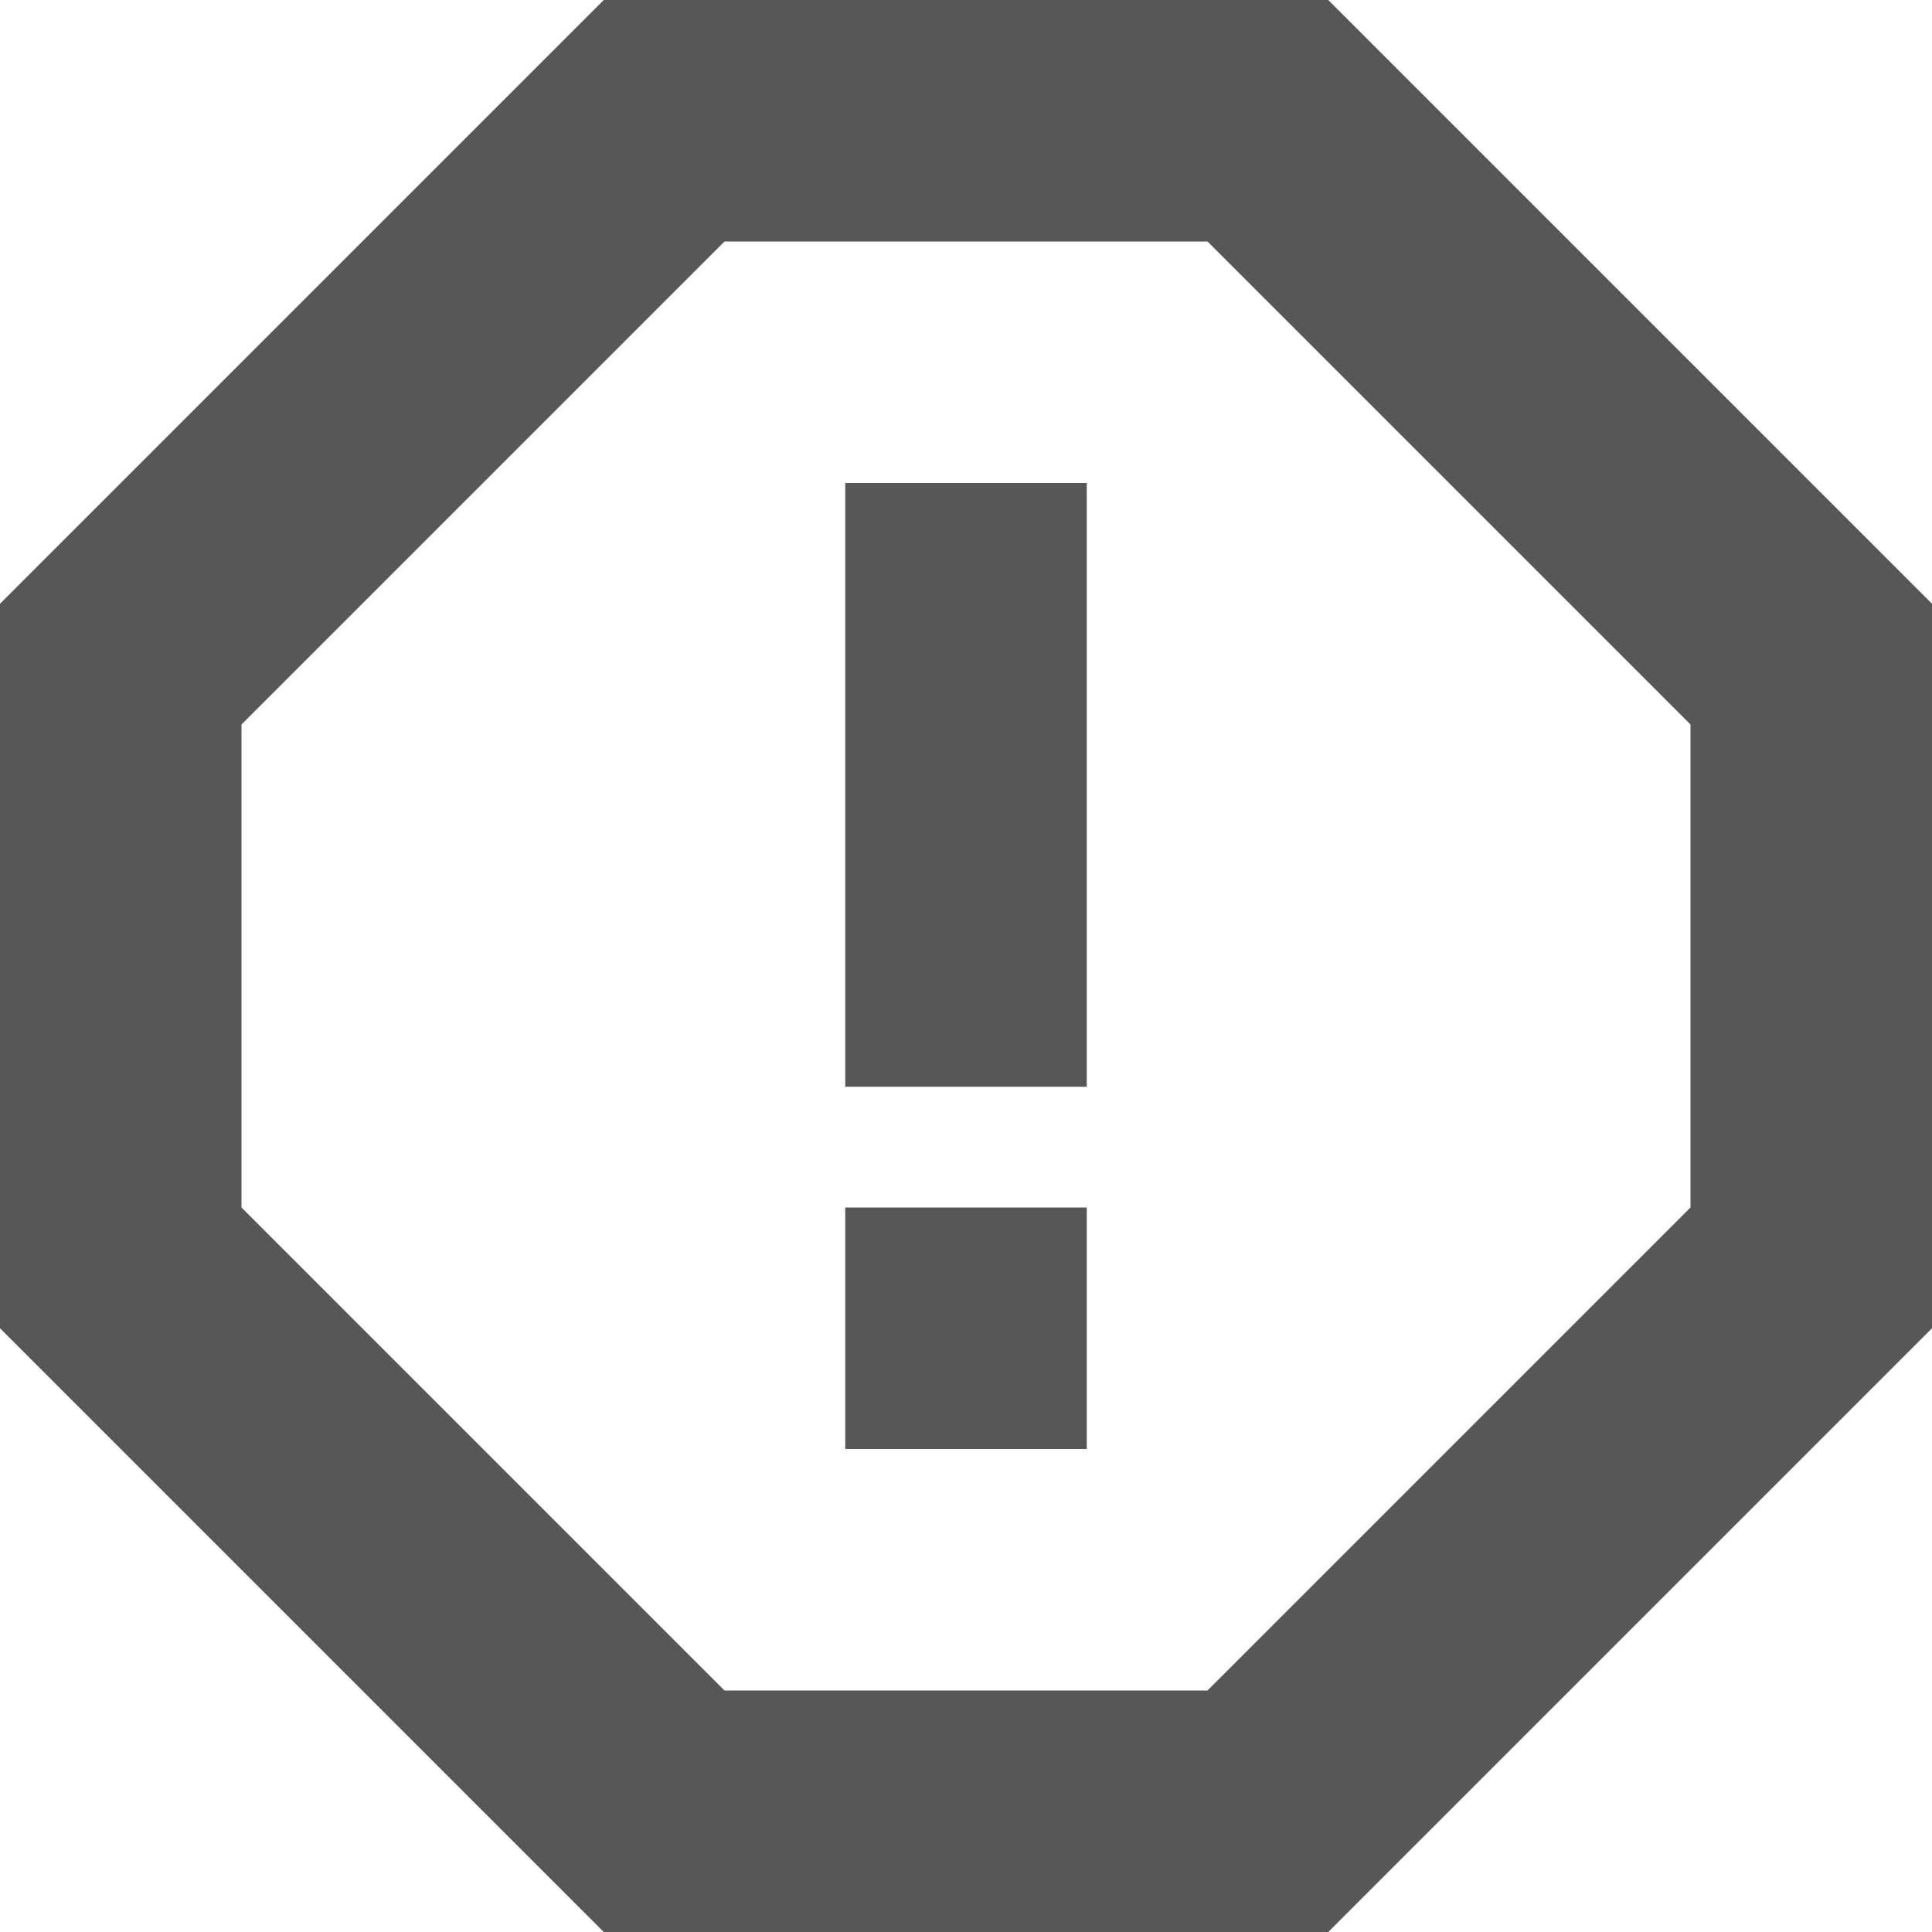
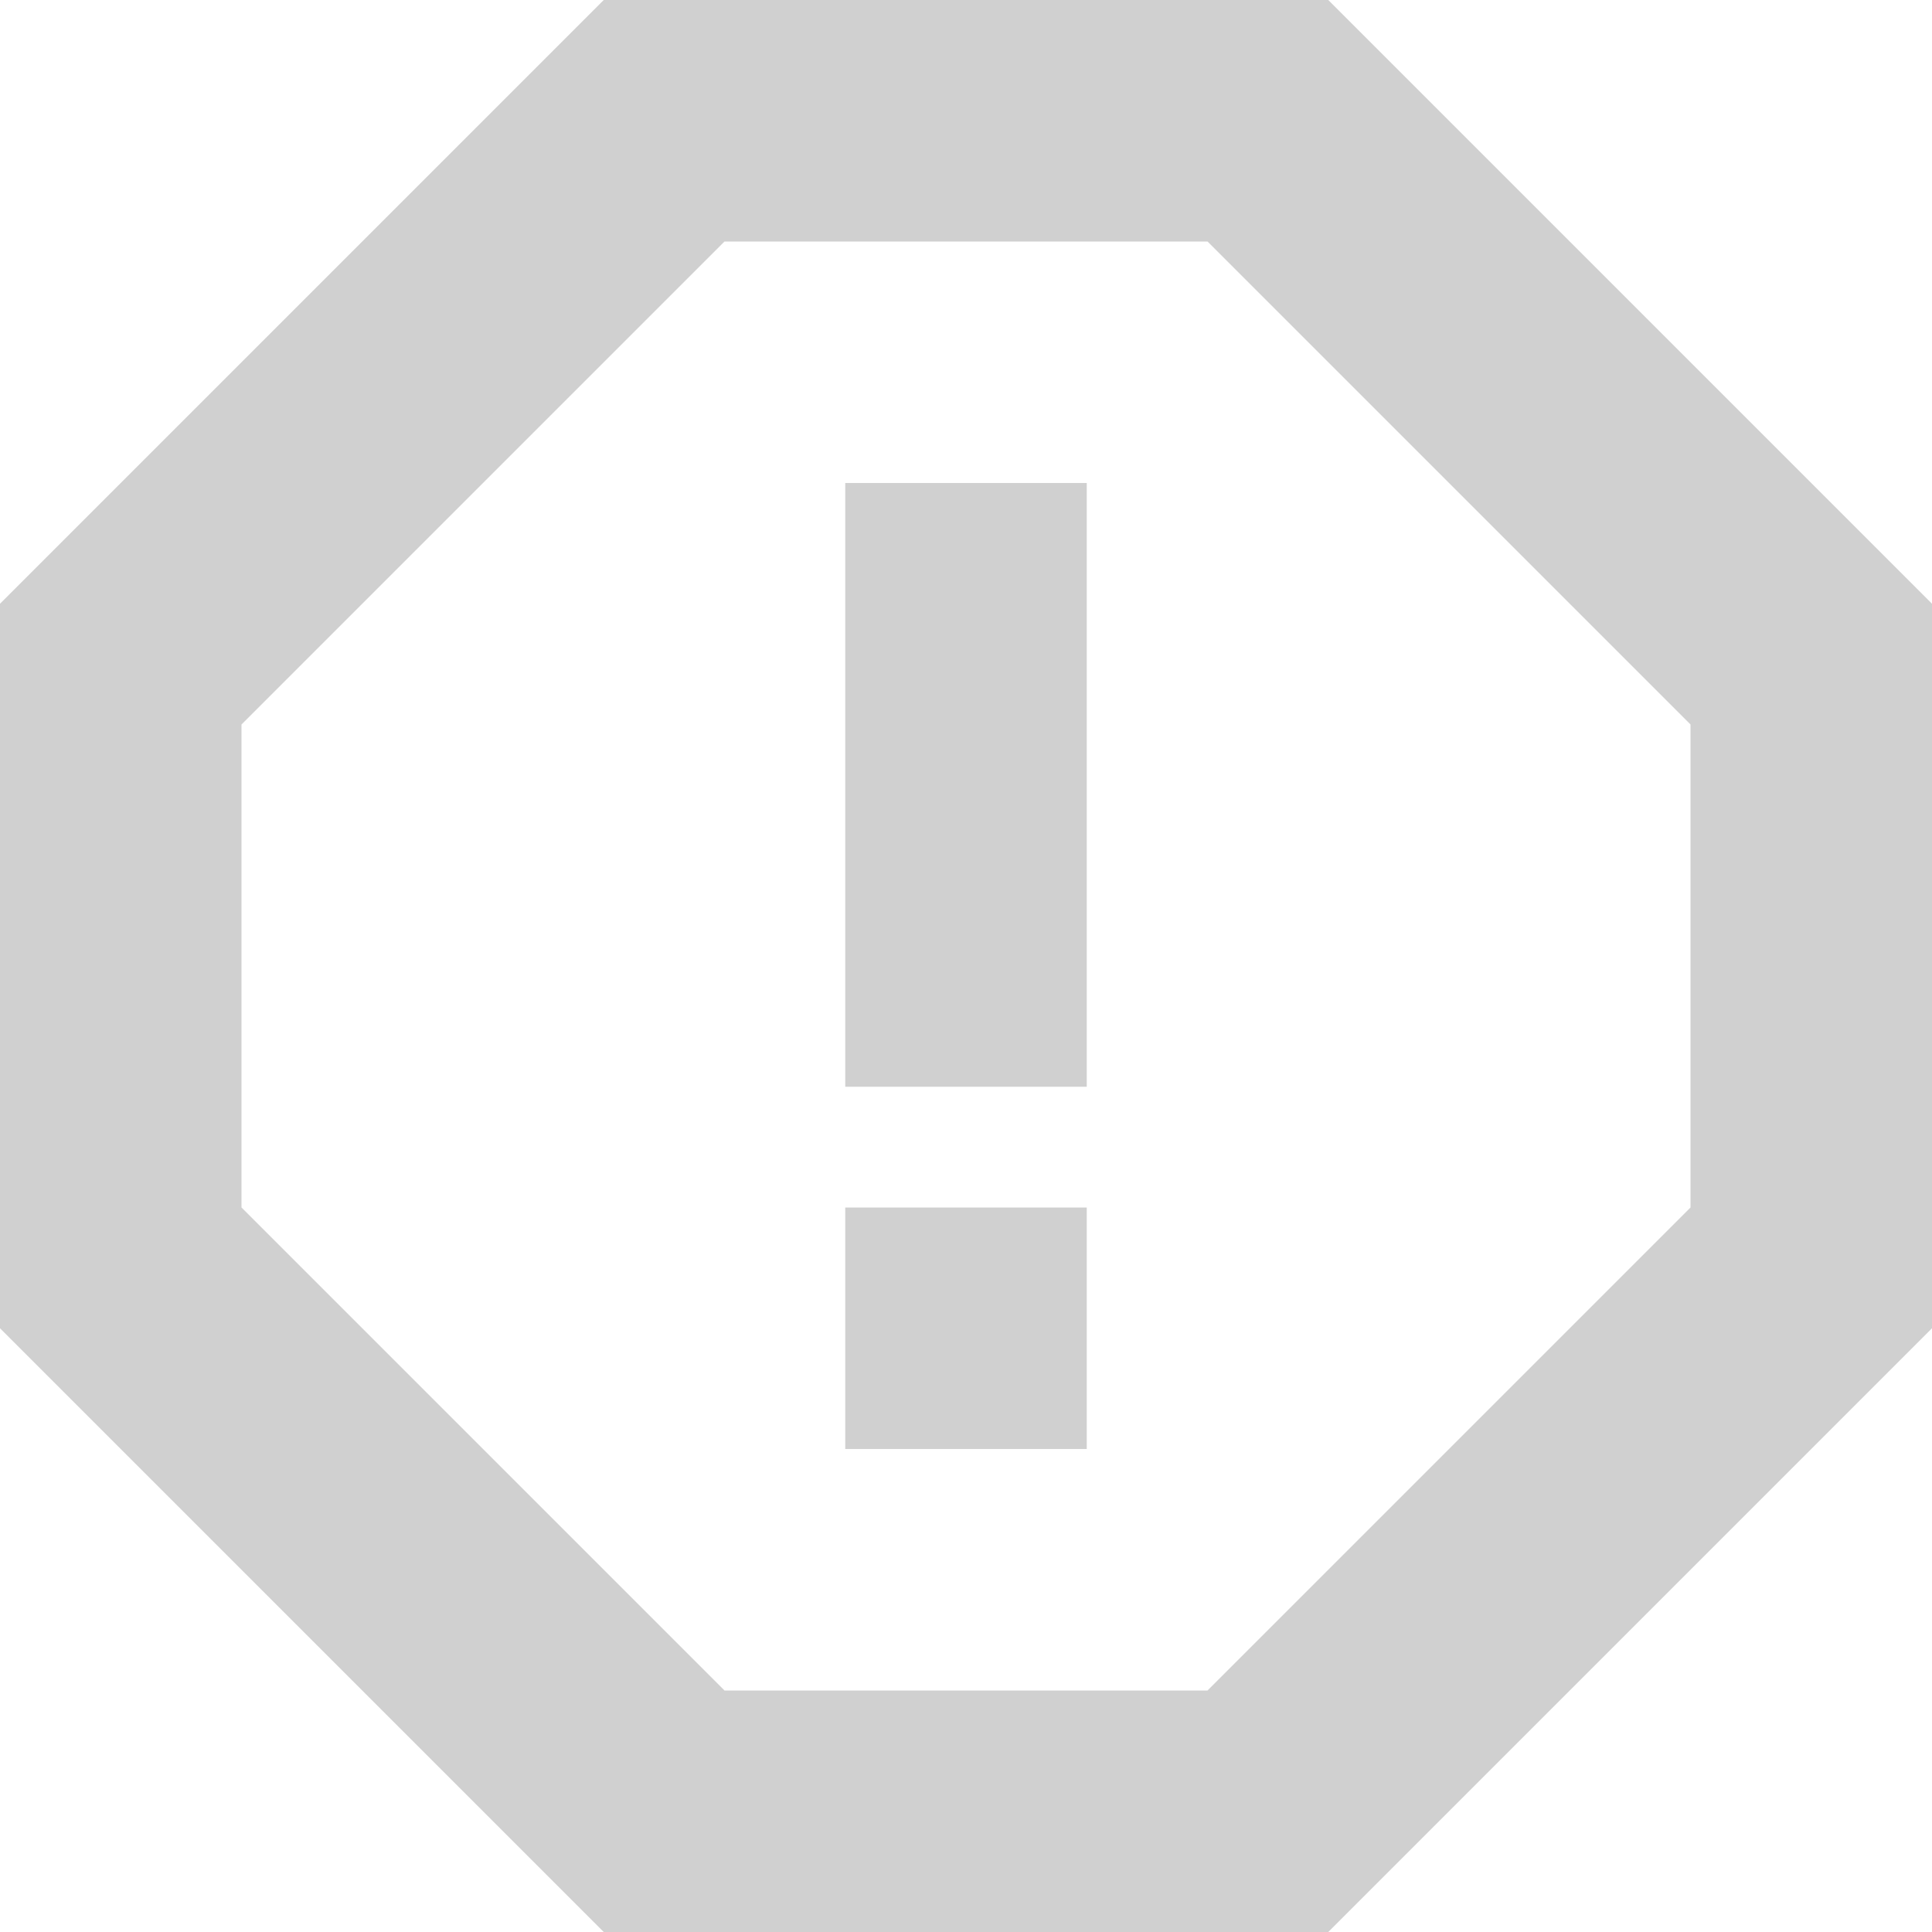
<svg xmlns="http://www.w3.org/2000/svg" height="1024" width="1024">
-   <path d="M704 0H320L0 320v384l320 320h384l320-320V320L704 0zM896 640L640 896H384L128 640V384l256-256h256l256 256V640zM448 576h128V256H448V576zM448 768h128V640H448V768z" fill="#575757" />
+   <path d="M704 0H320L0 320v384l320 320h384l320-320V320L704 0zM896 640L640 896H384L128 640V384l256-256h256l256 256V640zM448 576h128V256H448V576zM448 768h128V640H448V768z" fill="rgba(98, 98, 98, 0.3)" />
</svg>
